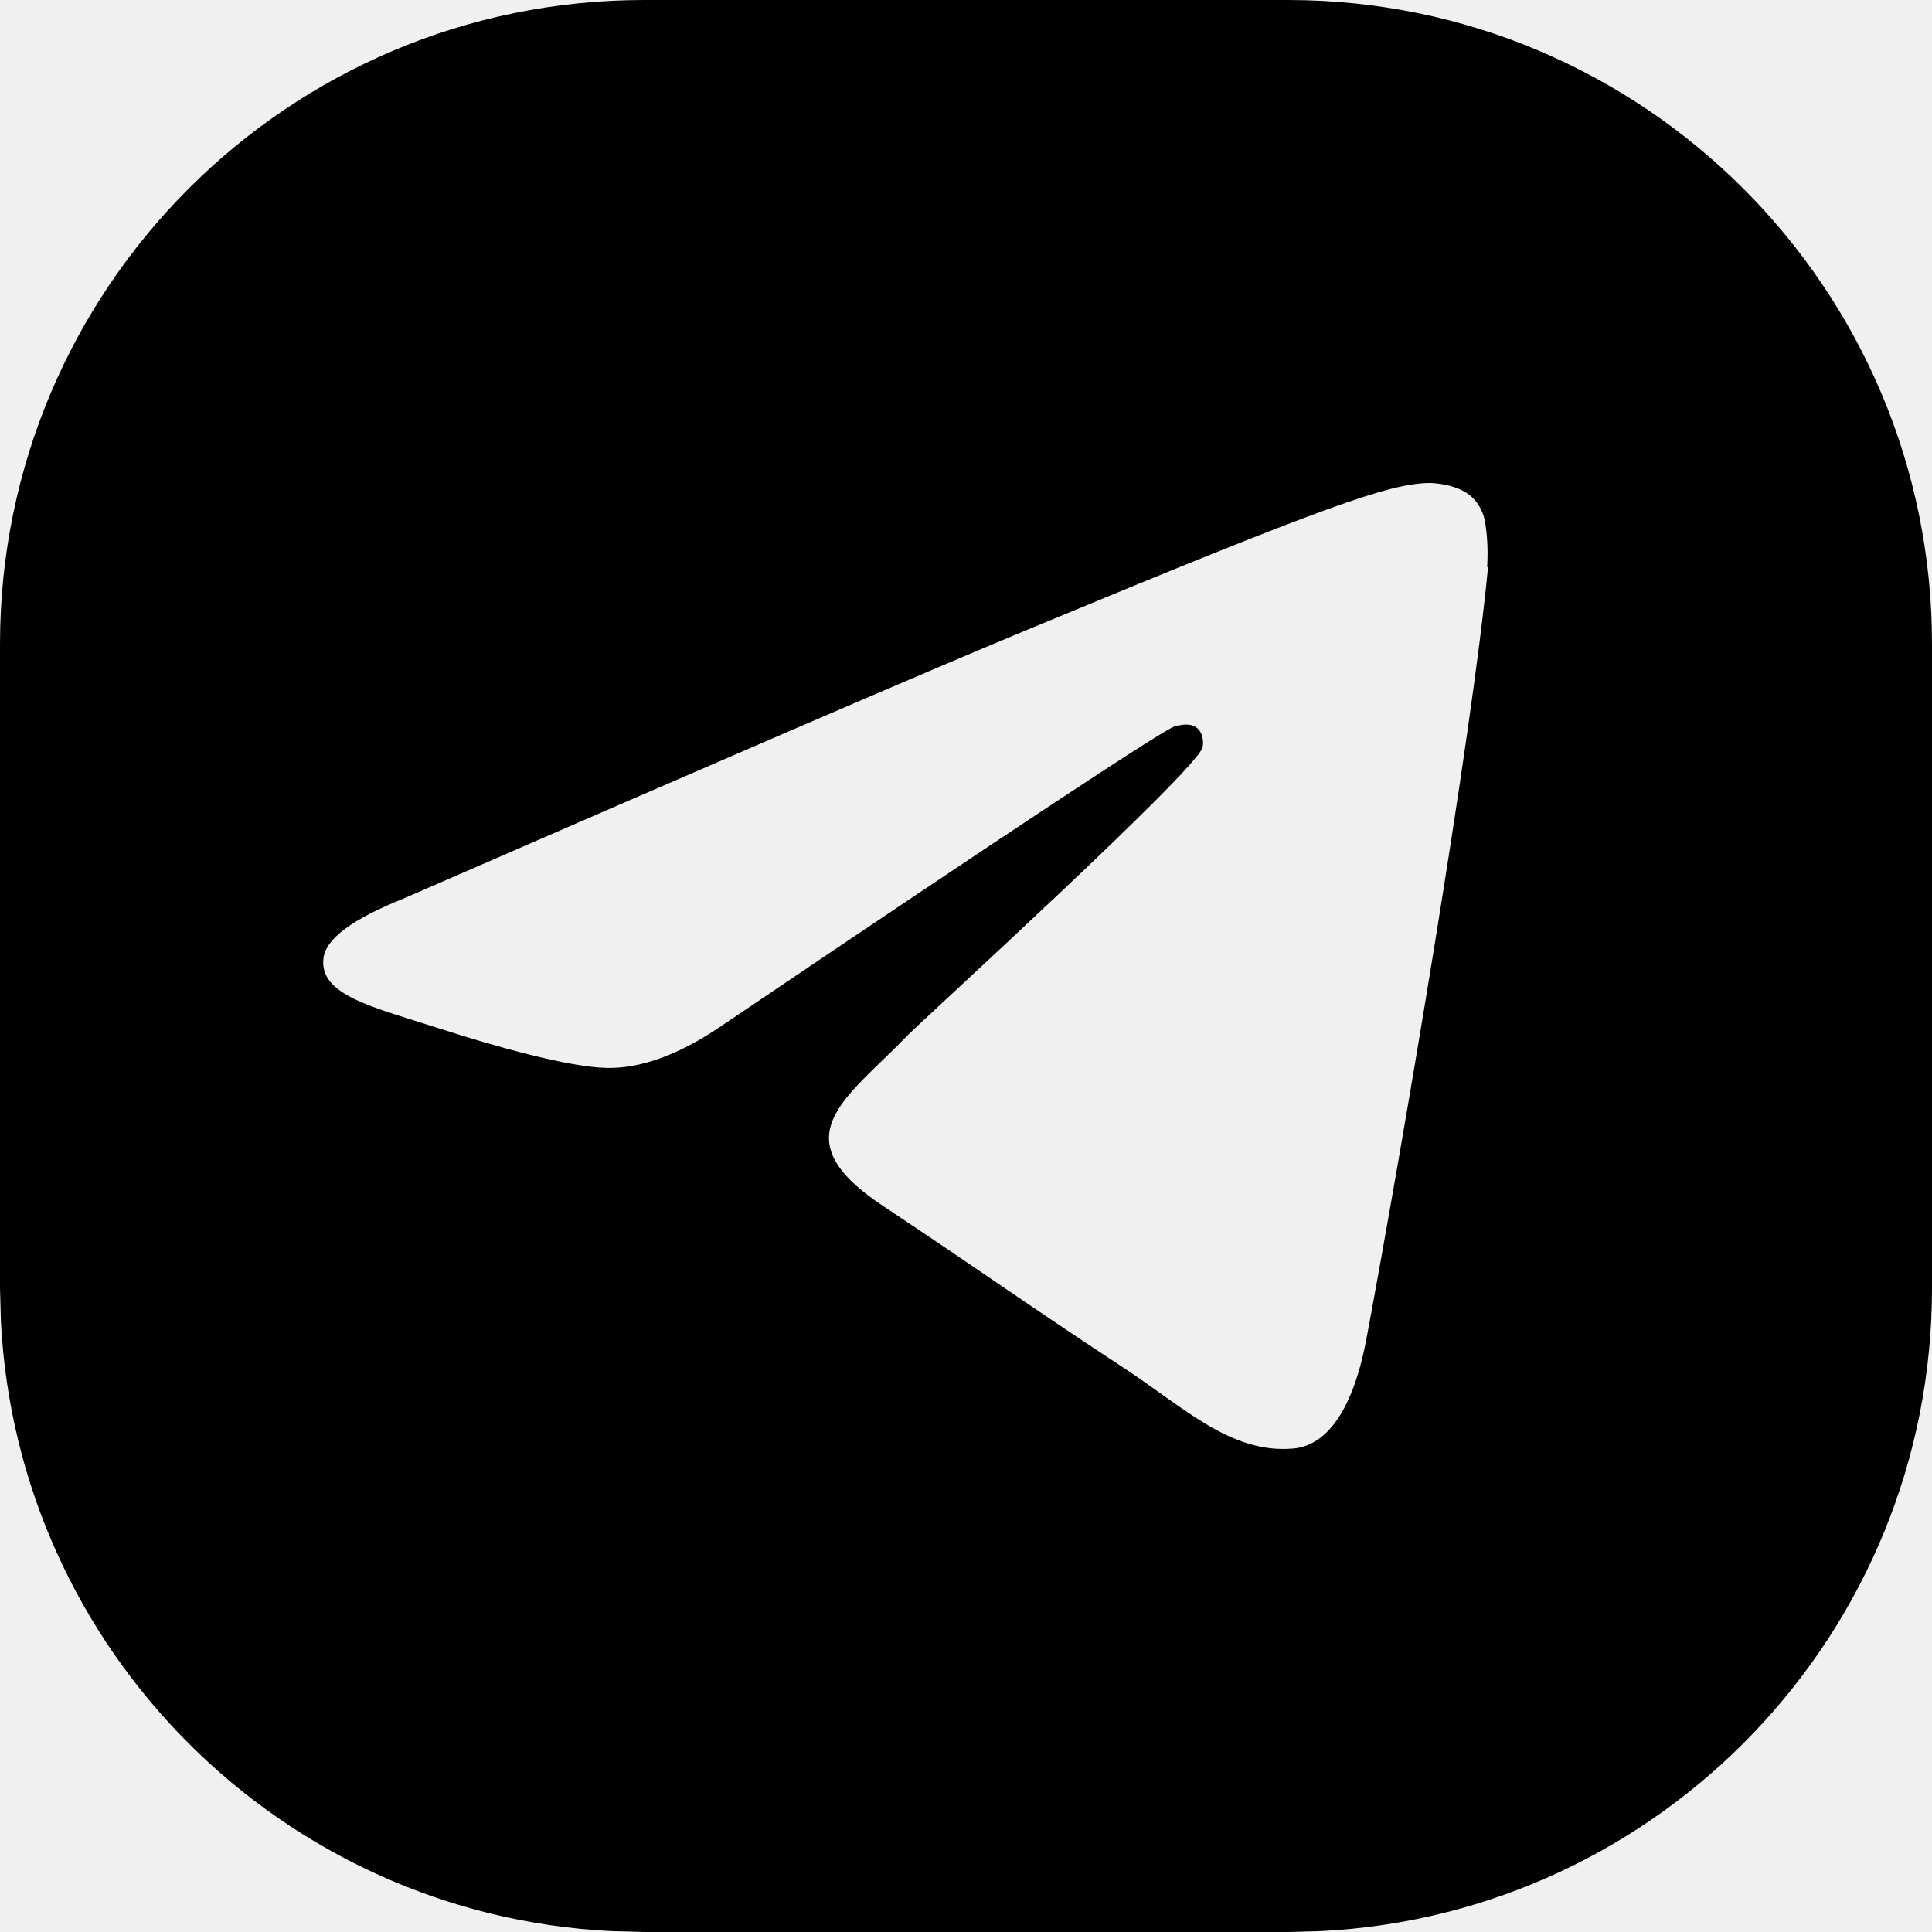
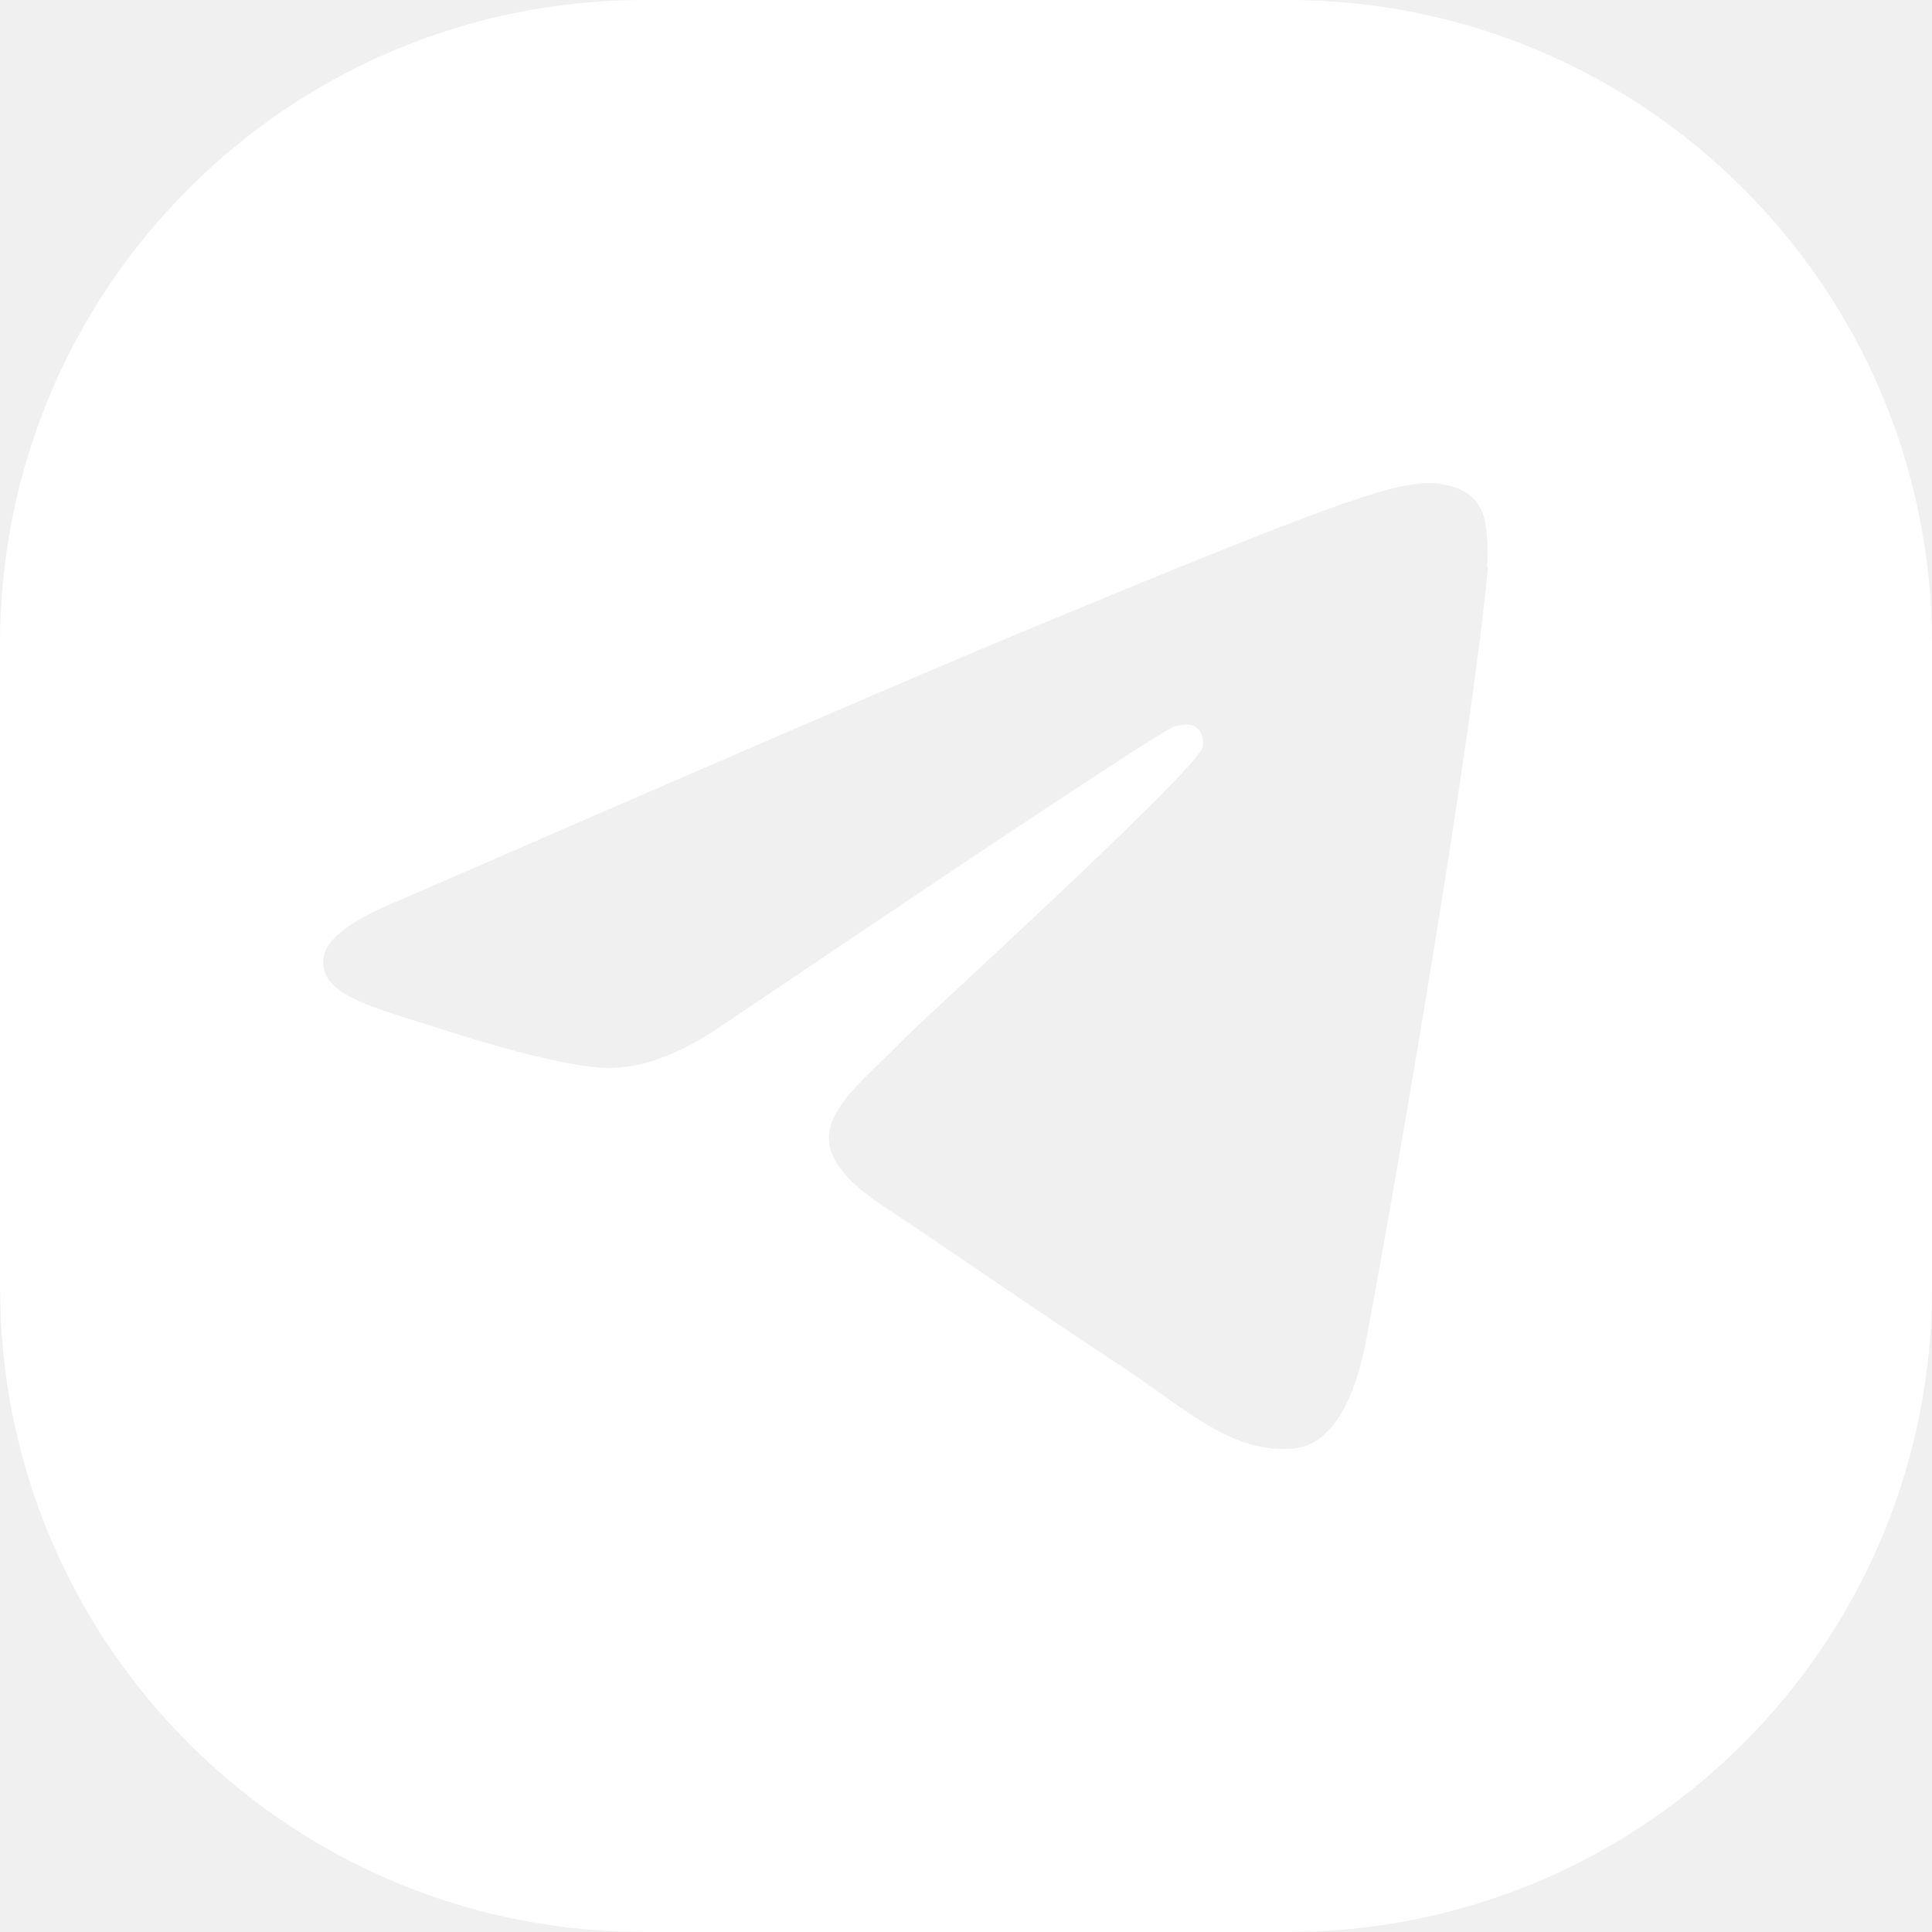
- <svg xmlns="http://www.w3.org/2000/svg" width="32" height="32" viewBox="0 0 32 32" fill="currentColor" aria-hidden="true">
-   <path d="M21.333 0C27.224 0 32 4.776 32 10.667V21.333C32 27.04 27.518 31.699 21.883 31.985L21.333 32H10.667L10.117 31.985C4.664 31.709 0.291 27.337 0.015 21.883L0 21.333V10.667C0 4.776 4.776 0 10.667 0H21.333ZM23.665 8C22.999 8.014 21.974 8.373 17.037 10.422C15.31 11.138 11.857 12.629 6.677 14.886C5.838 15.223 5.401 15.545 5.358 15.867C5.28 16.483 6.168 16.677 7.278 17.035C8.188 17.329 9.406 17.673 10.044 17.688C10.617 17.702 11.262 17.465 11.972 16.977C16.808 13.71 19.309 12.062 19.467 12.026C19.574 12.005 19.725 11.97 19.832 12.062C19.939 12.156 19.932 12.328 19.918 12.378C19.832 12.751 15.29 16.885 15.024 17.157C14.028 18.196 12.889 18.834 14.645 19.987C16.156 20.99 17.045 21.628 18.606 22.652C19.61 23.311 20.391 24.085 21.423 23.992C21.895 23.949 22.382 23.505 22.633 22.173C23.22 19.027 24.381 12.206 24.646 9.397L24.632 9.39C24.646 9.153 24.639 8.917 24.604 8.688C24.582 8.501 24.496 8.33 24.352 8.208C24.138 8.036 23.816 8 23.665 8Z" />
+ <svg xmlns="http://www.w3.org/2000/svg" width="32" height="32" viewBox="0 0 32 32" fill="white" aria-hidden="true">
+   <path d="M21.333 0C27.224 0 32 4.776 32 10.667V21.333C32 27.04 27.518 31.699 21.883 31.985L21.333 32H10.667L10.117 31.985C4.664 31.709 0.291 27.337 0.015 21.883L0 21.333V10.667C0 4.776 4.776 0 10.667 0H21.333ZM23.665 8C22.999 8.014 21.974 8.373 17.037 10.422C15.31 11.138 11.857 12.629 6.677 14.886C5.838 15.223 5.401 15.545 5.358 15.867C5.28 16.483 6.168 16.677 7.278 17.035C8.188 17.329 9.406 17.673 10.044 17.688C10.617 17.702 11.262 17.465 11.972 16.977C16.808 13.71 19.309 12.062 19.467 12.026C19.574 12.005 19.725 11.97 19.832 12.062C19.939 12.156 19.932 12.328 19.918 12.378C19.832 12.751 15.29 16.885 15.024 17.157C14.028 18.196 12.889 18.834 14.645 19.987C16.156 20.99 17.045 21.628 18.606 22.652C19.61 23.311 20.391 24.085 21.423 23.992C21.895 23.949 22.382 23.505 22.633 22.173C23.22 19.027 24.381 12.206 24.646 9.397L24.632 9.39C24.646 9.153 24.639 8.917 24.604 8.688C24.582 8.501 24.496 8.33 24.352 8.208C24.138 8.036 23.816 8 23.665 8Z">
+ </path>
</svg>
